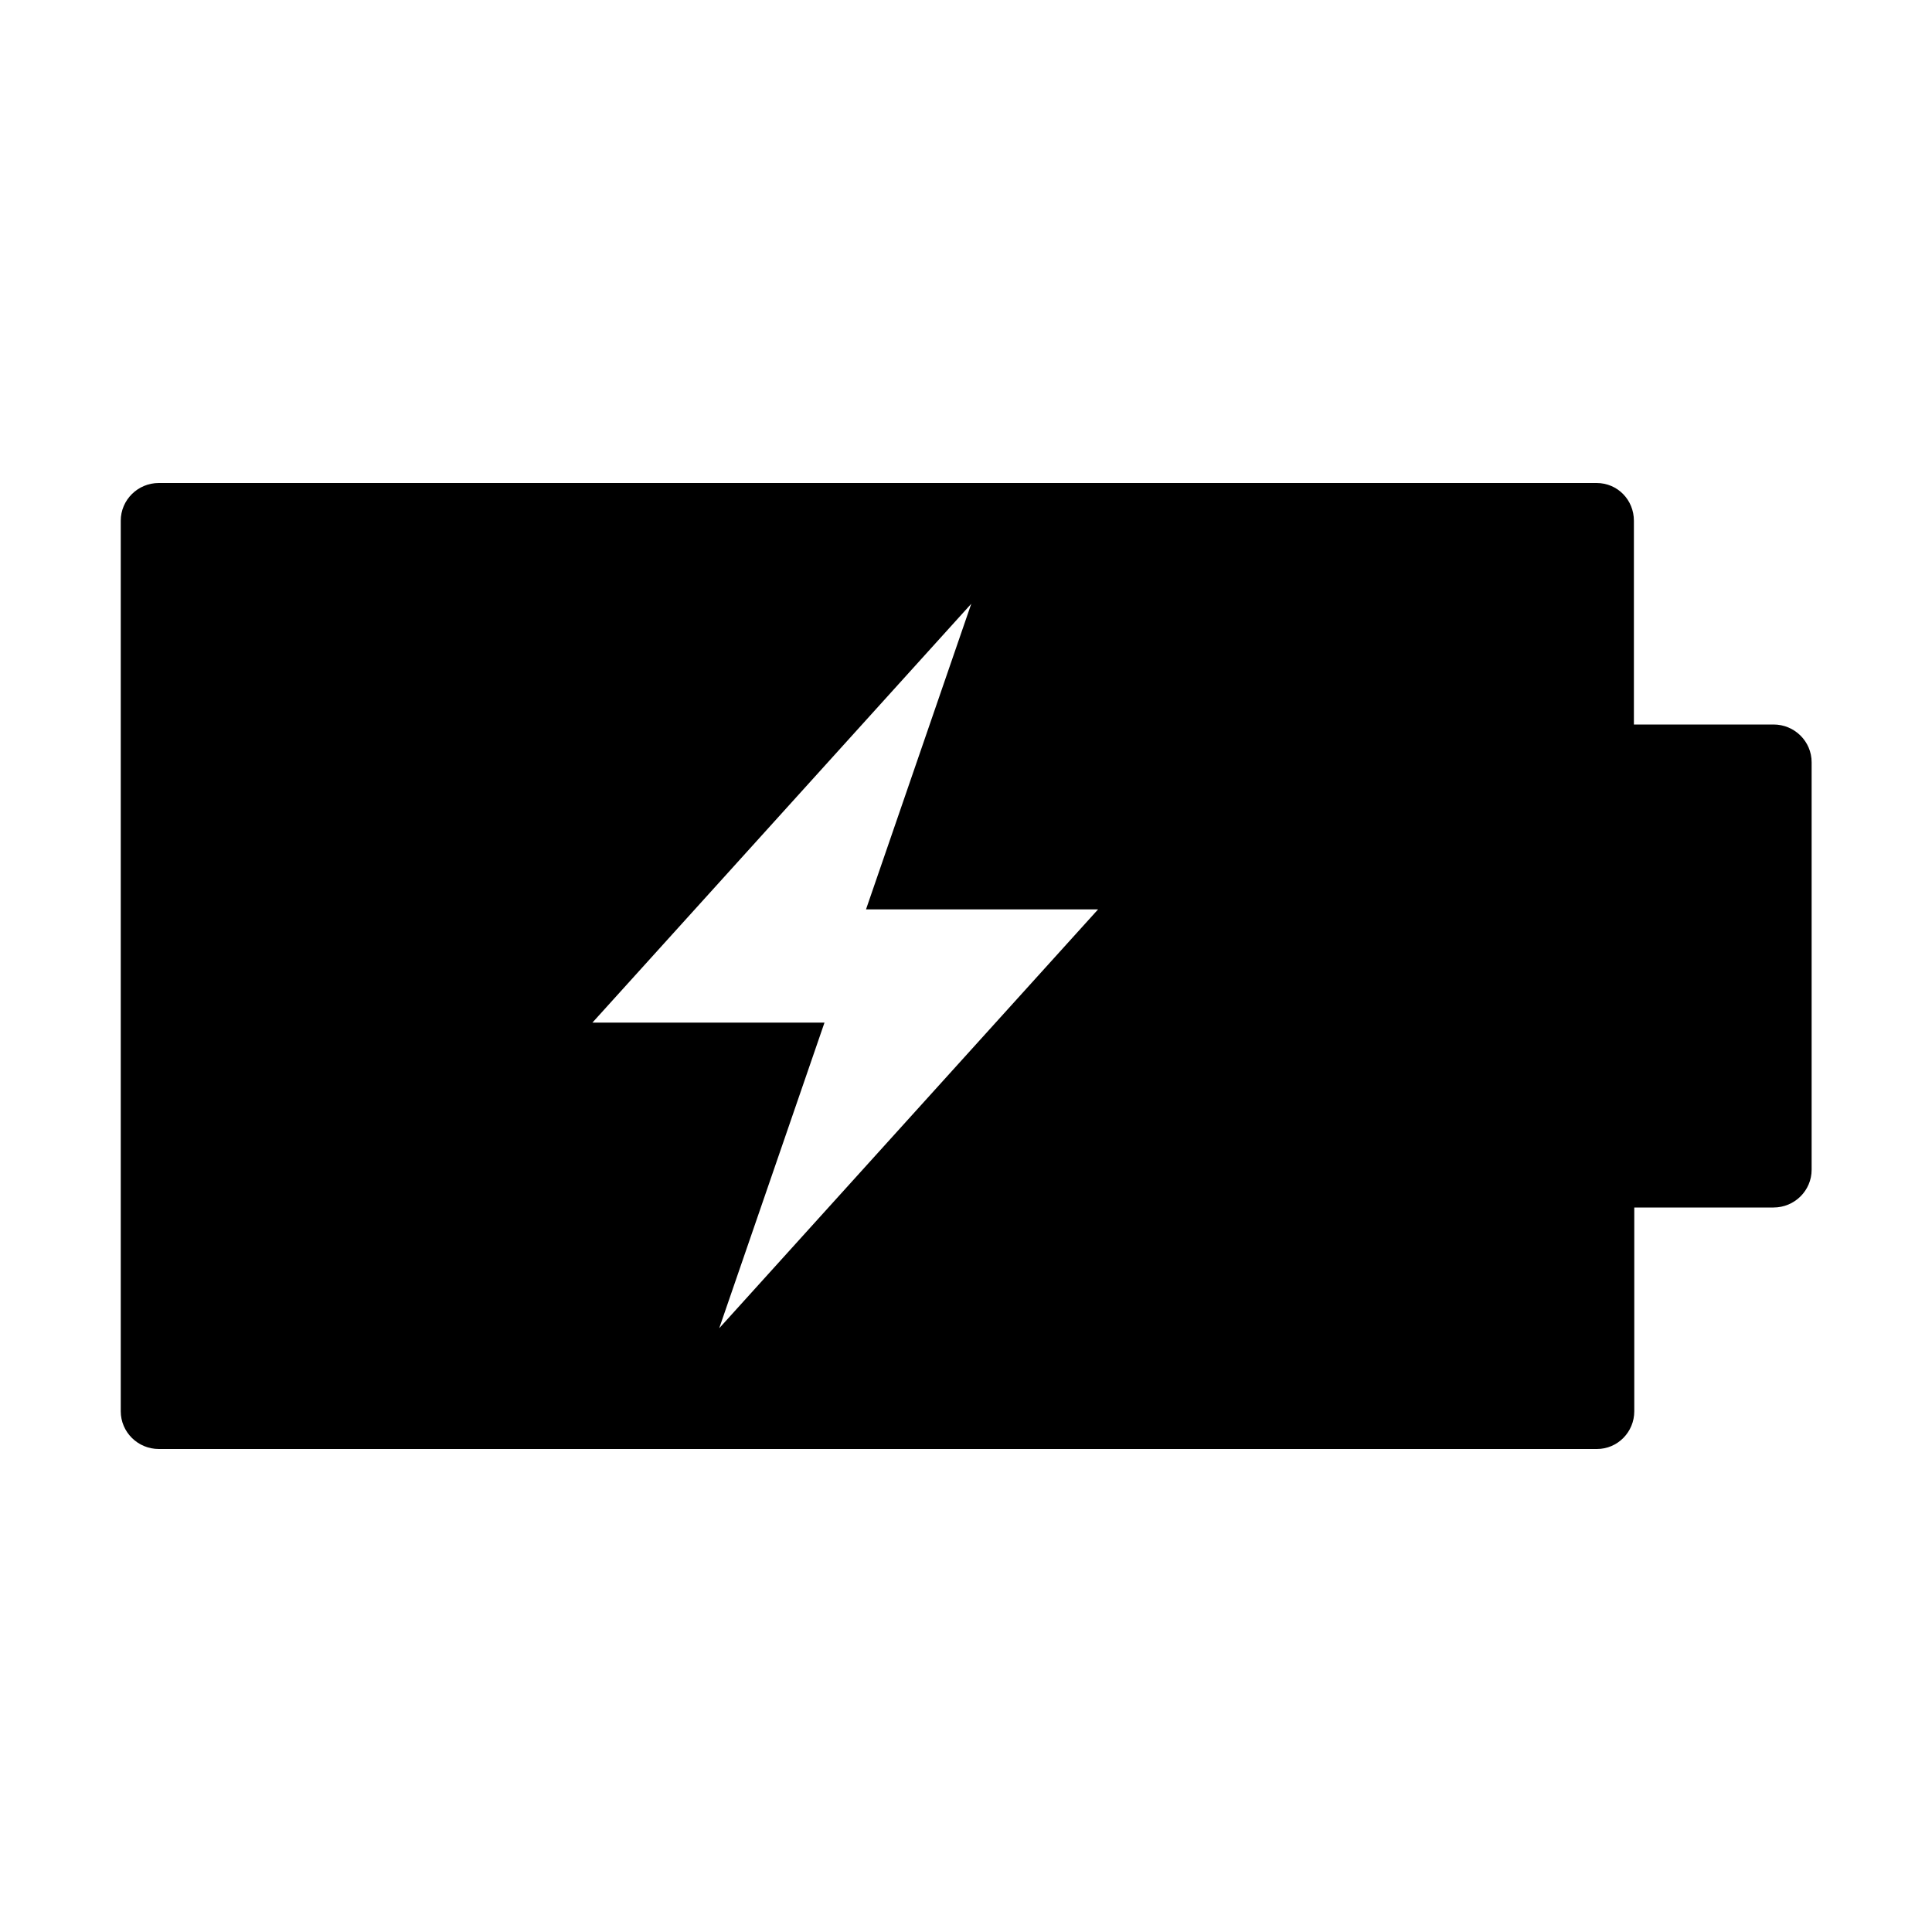
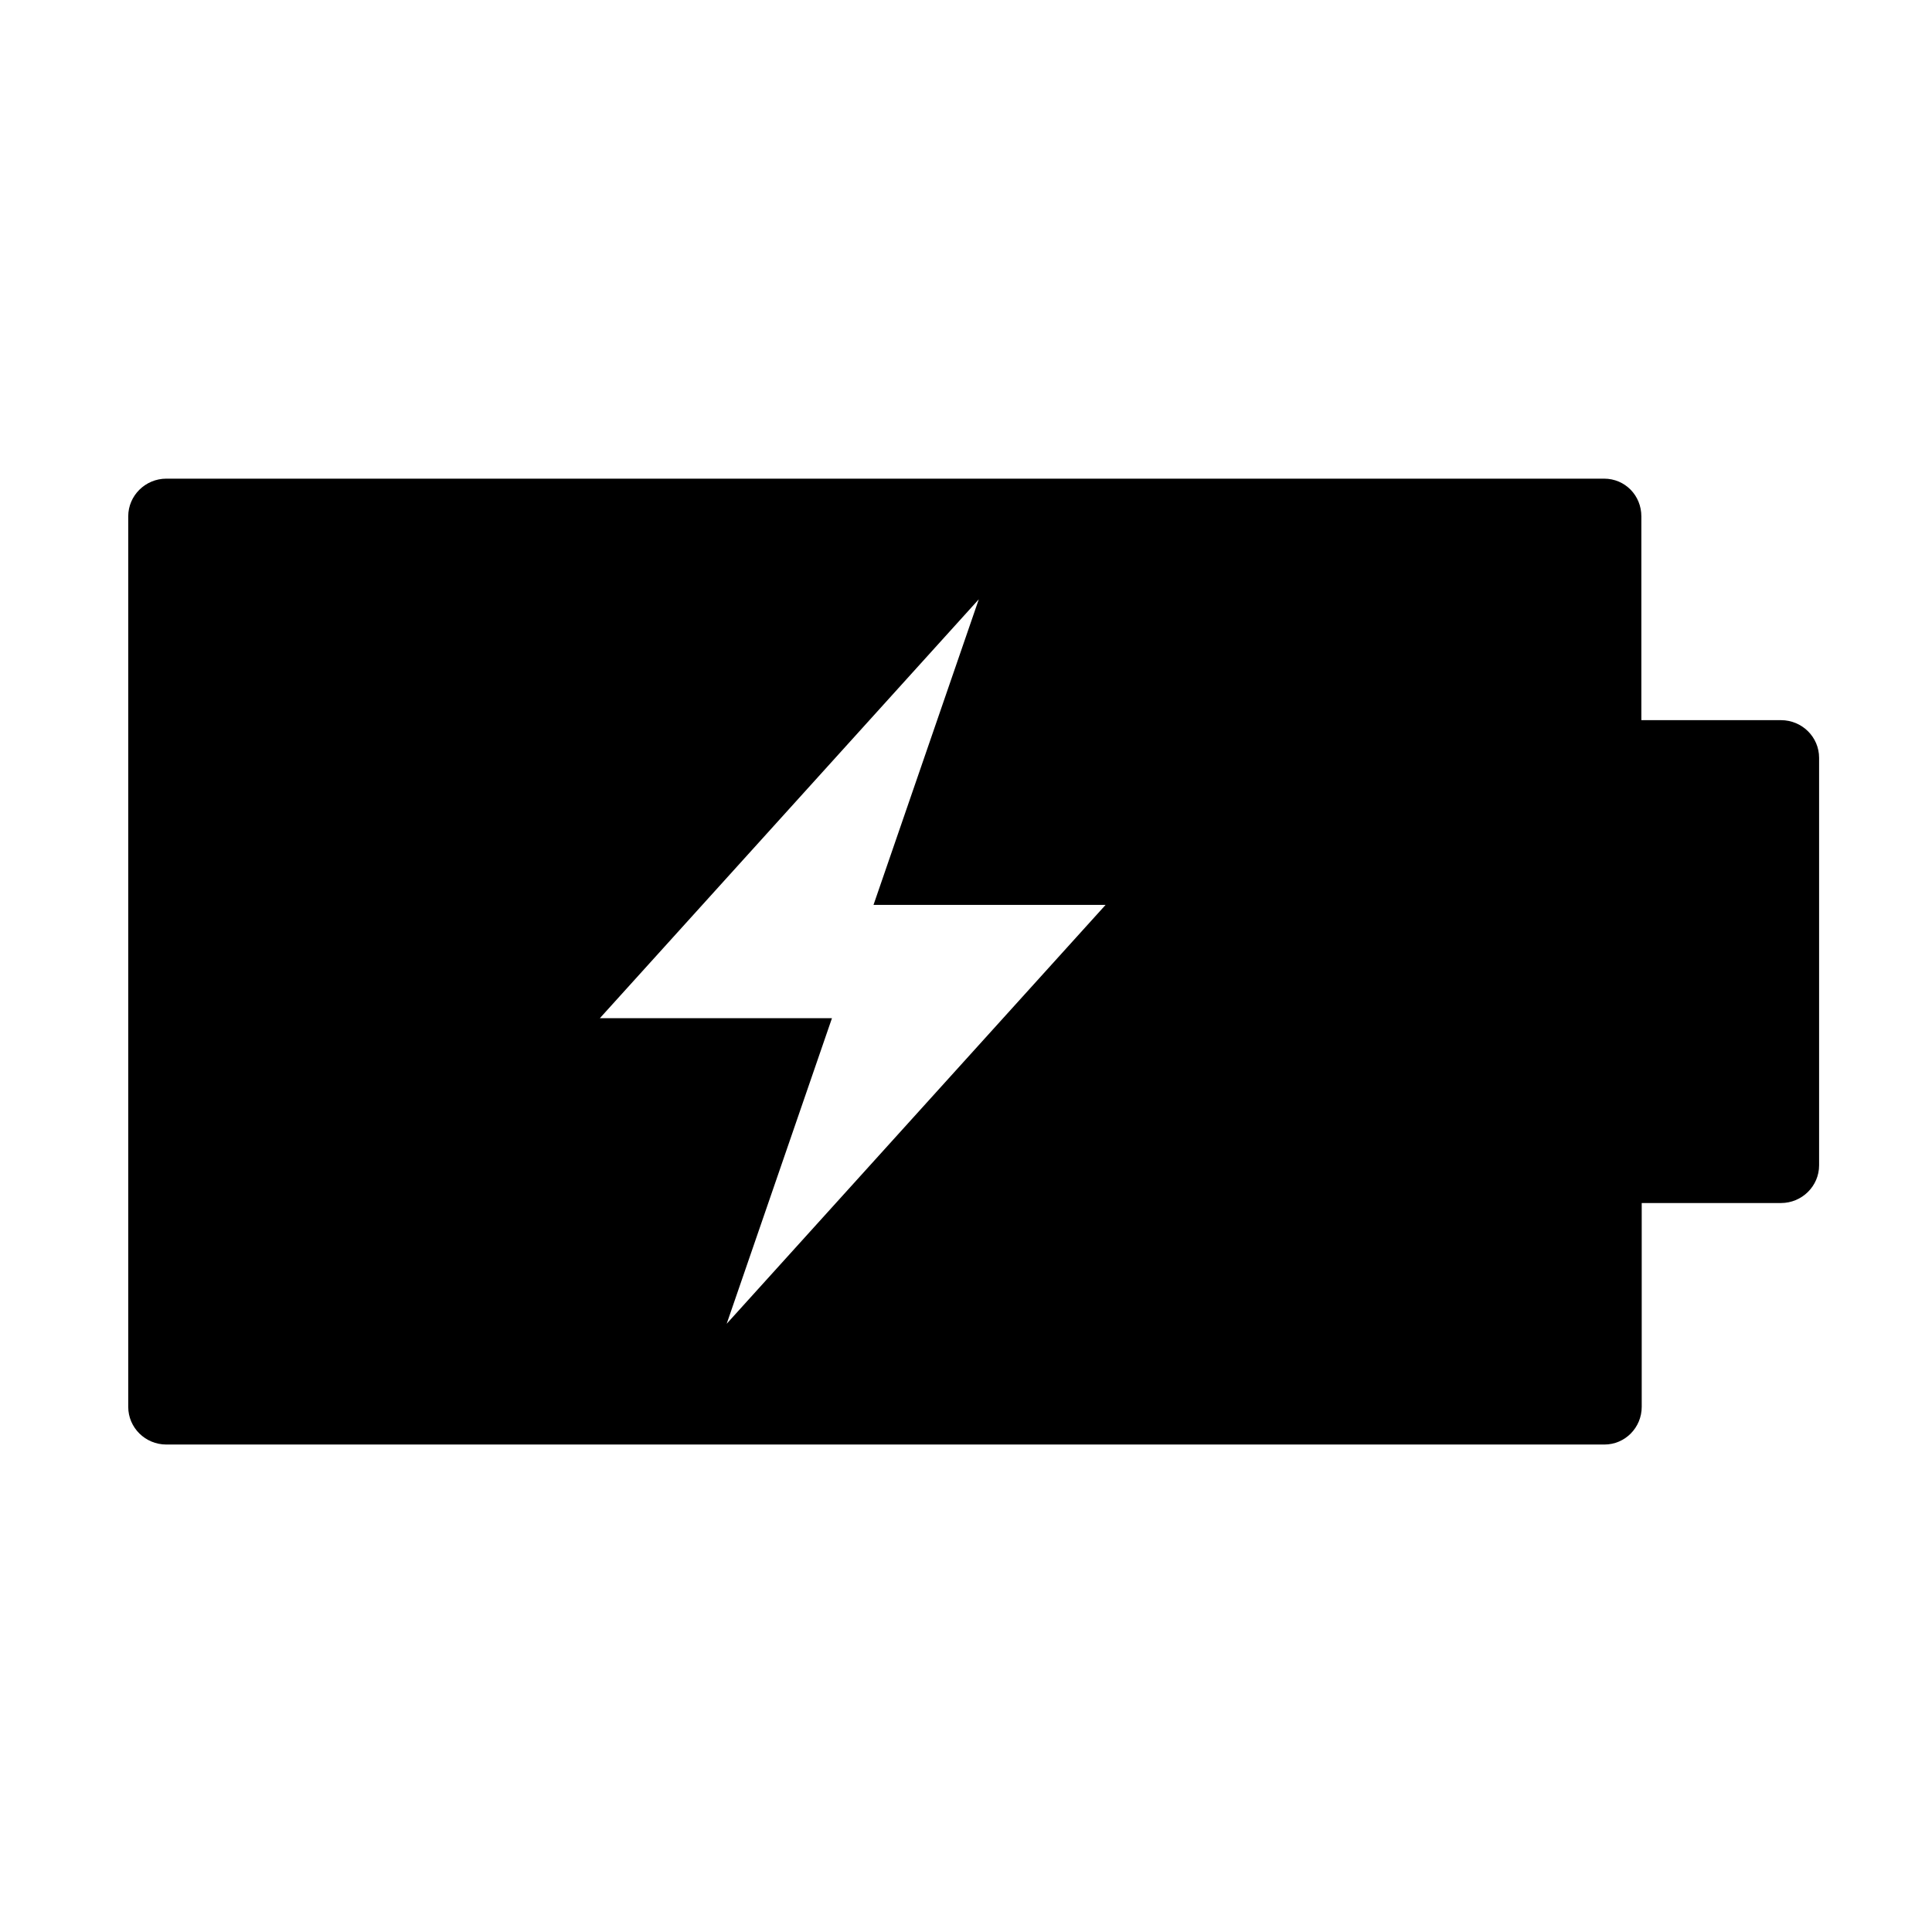
- <svg xmlns="http://www.w3.org/2000/svg" height="512px" id="Layer_1" style="enable-background:new 0 0 512 512;" version="1.1" viewBox="0 0 512 512" width="512px" xml:space="preserve">
-   <path d="M42.1,384h381.1c5.5,0,9.9-4.5,9.9-10v-54h36.9c5.6,0,10.1-4.5,10.1-10V202c0-5.5-4.5-10-10.1-10H433v-54  c0-5.5-4.3-10-9.9-10H42.1c-5.6,0-10.1,4.5-10.1,10v236C32,379.5,36.5,384,42.1,384z M257.4,160l-27.9,81H291L190.6,352l27.9-81H157  L257.4,160z" />
+ <svg xmlns="http://www.w3.org/2000/svg" height="16" id="Layer_1" version="1.1" viewBox="0 0 16 16" width="16" xml:space="preserve">
+   <defs id="defs4163" />
+   <path d="m 1.378,11.963 11.909,0 c 0.172,0 0.309,-0.141 0.309,-0.312 l 0,-1.688 1.153,0 c 0.175,0 0.316,-0.141 0.316,-0.312 l 0,-3.375 c 0,-0.172 -0.141,-0.312 -0.316,-0.312 l -1.156,0 0,-1.688 c 0,-0.172 -0.134,-0.312 -0.309,-0.312 l -11.906,0 c -0.175,0 -0.316,0.141 -0.316,0.312 l 0,7.375 c 0,0.172 0.141,0.312 0.316,0.312 z m 6.728,-7 -0.872,2.531 1.922,0 -3.138,3.469 0.872,-2.531 -1.922,0 3.138,-3.469 z" id="path4159" style="stroke-width:0.031" />
</svg>
